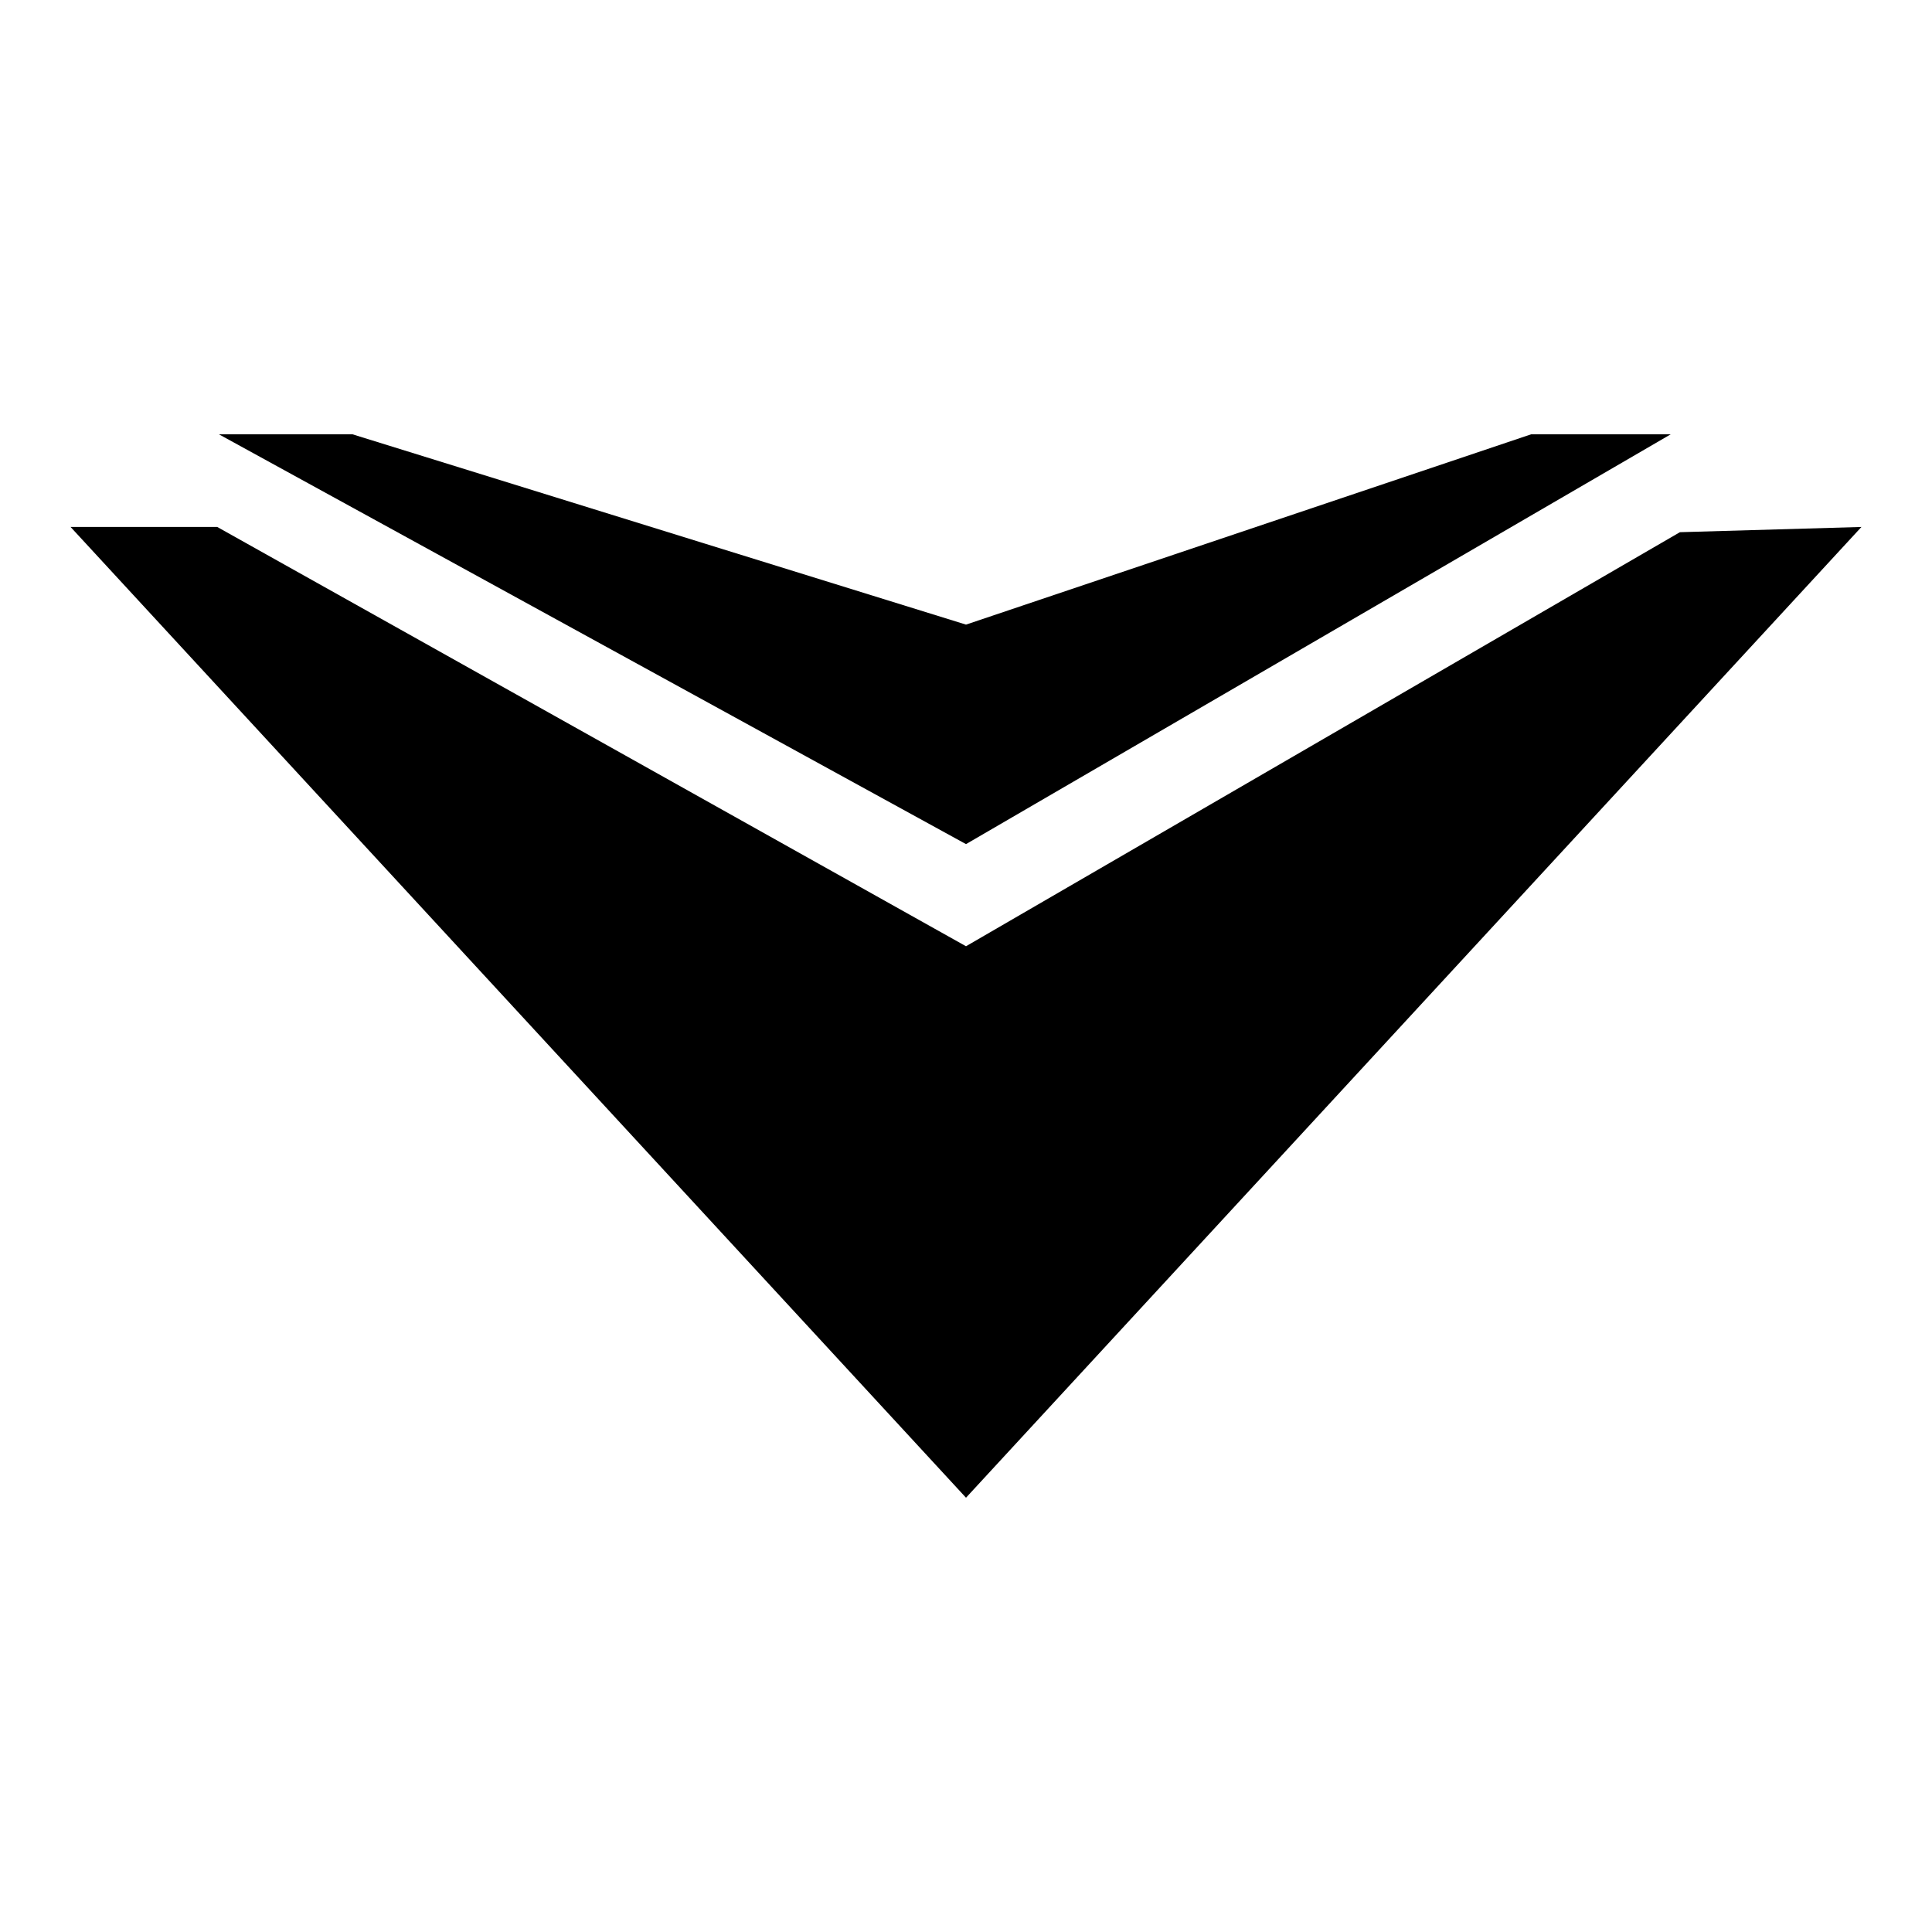
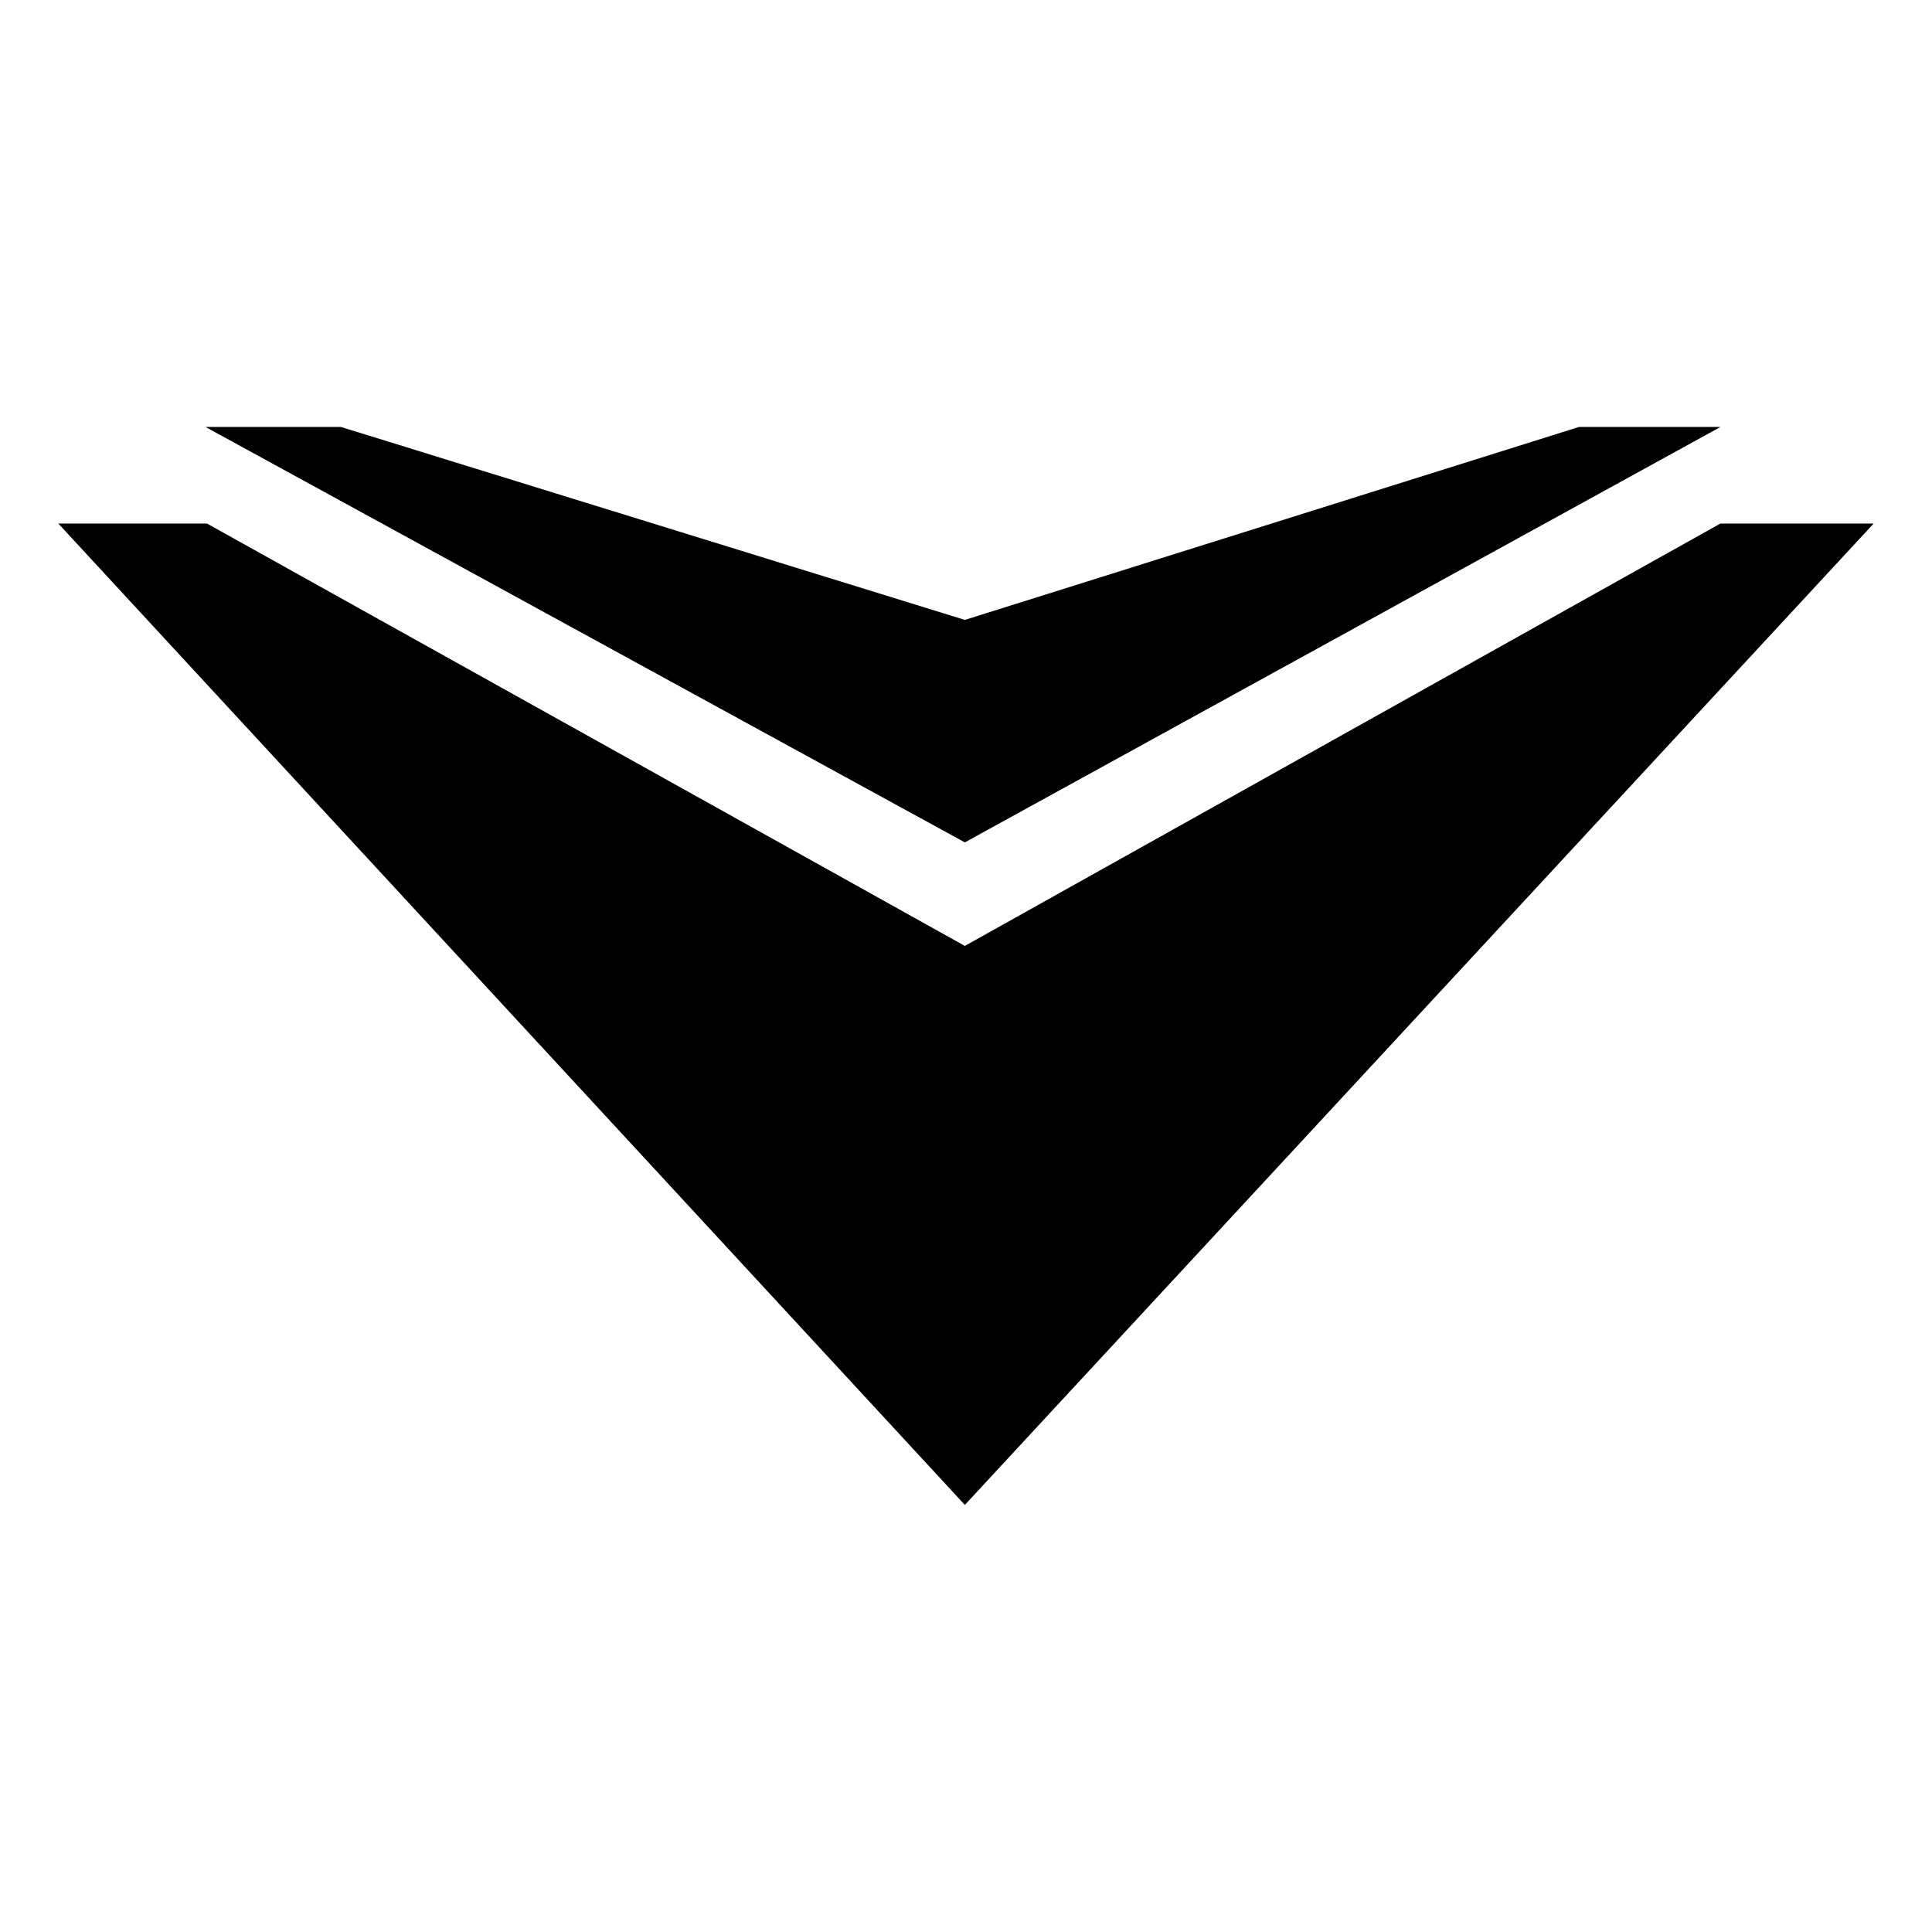
- <svg xmlns="http://www.w3.org/2000/svg" id="svg8" version="1.1" viewBox="0 0 169.333 169.333" height="640" width="640">
+ <svg xmlns="http://www.w3.org/2000/svg" width="32" height="32" viewBox="0 0 8.467 8.467" version="1.1" id="svg8">
  <defs id="defs2">
    </defs>
  <g id="layer1">
-     <path d="M 84.667,131.269 163.149,46.186 147.239,46.645 84.667,82.935 19.039,46.186 H 6.185 Z" style="stroke:none;stroke-width:1.084;stroke-linecap:round;stroke-linejoin:round;stroke-miterlimit:4;stroke-dasharray:none;stroke-dashoffset:0" id="rect1032" />
-     <path id="path1039" style="stroke:none;stroke-width:0.844;stroke-linecap:round;stroke-linejoin:round;stroke-miterlimit:4;stroke-dasharray:none;stroke-dashoffset:0" d="M 84.667,73.984 146.436,38.064 H 134.203 L 84.667,54.745 30.889,38.064 h -11.706 z" />
+     <g id="g1545">
+       <g id="g1532" transform="matrix(0.4189935,0,0,0.4189935,-31.24145,-31.24145)">
+         <path id="rect1032" style="stroke:none;stroke-width:0.131;stroke-linecap:round;stroke-linejoin:round;stroke-miterlimit:4;stroke-dasharray:none;stroke-dashoffset:0" d="M 84.655,90.304 94.161,80.039 h -1.603 l -7.903,4.418 -7.927,-4.418 h -1.555 z" />
+         <path d="m 84.655,83.374 7.903,-4.345 h -1.48 l -6.423,2.018 -6.526,-2.018 h -1.416 z" style="stroke:none;stroke-width:0.102;stroke-linecap:round;stroke-linejoin:round;stroke-miterlimit:4;stroke-dasharray:none;stroke-dashoffset:0" id="path1039" />
+       </g>
+     </g>
  </g>
</svg>
